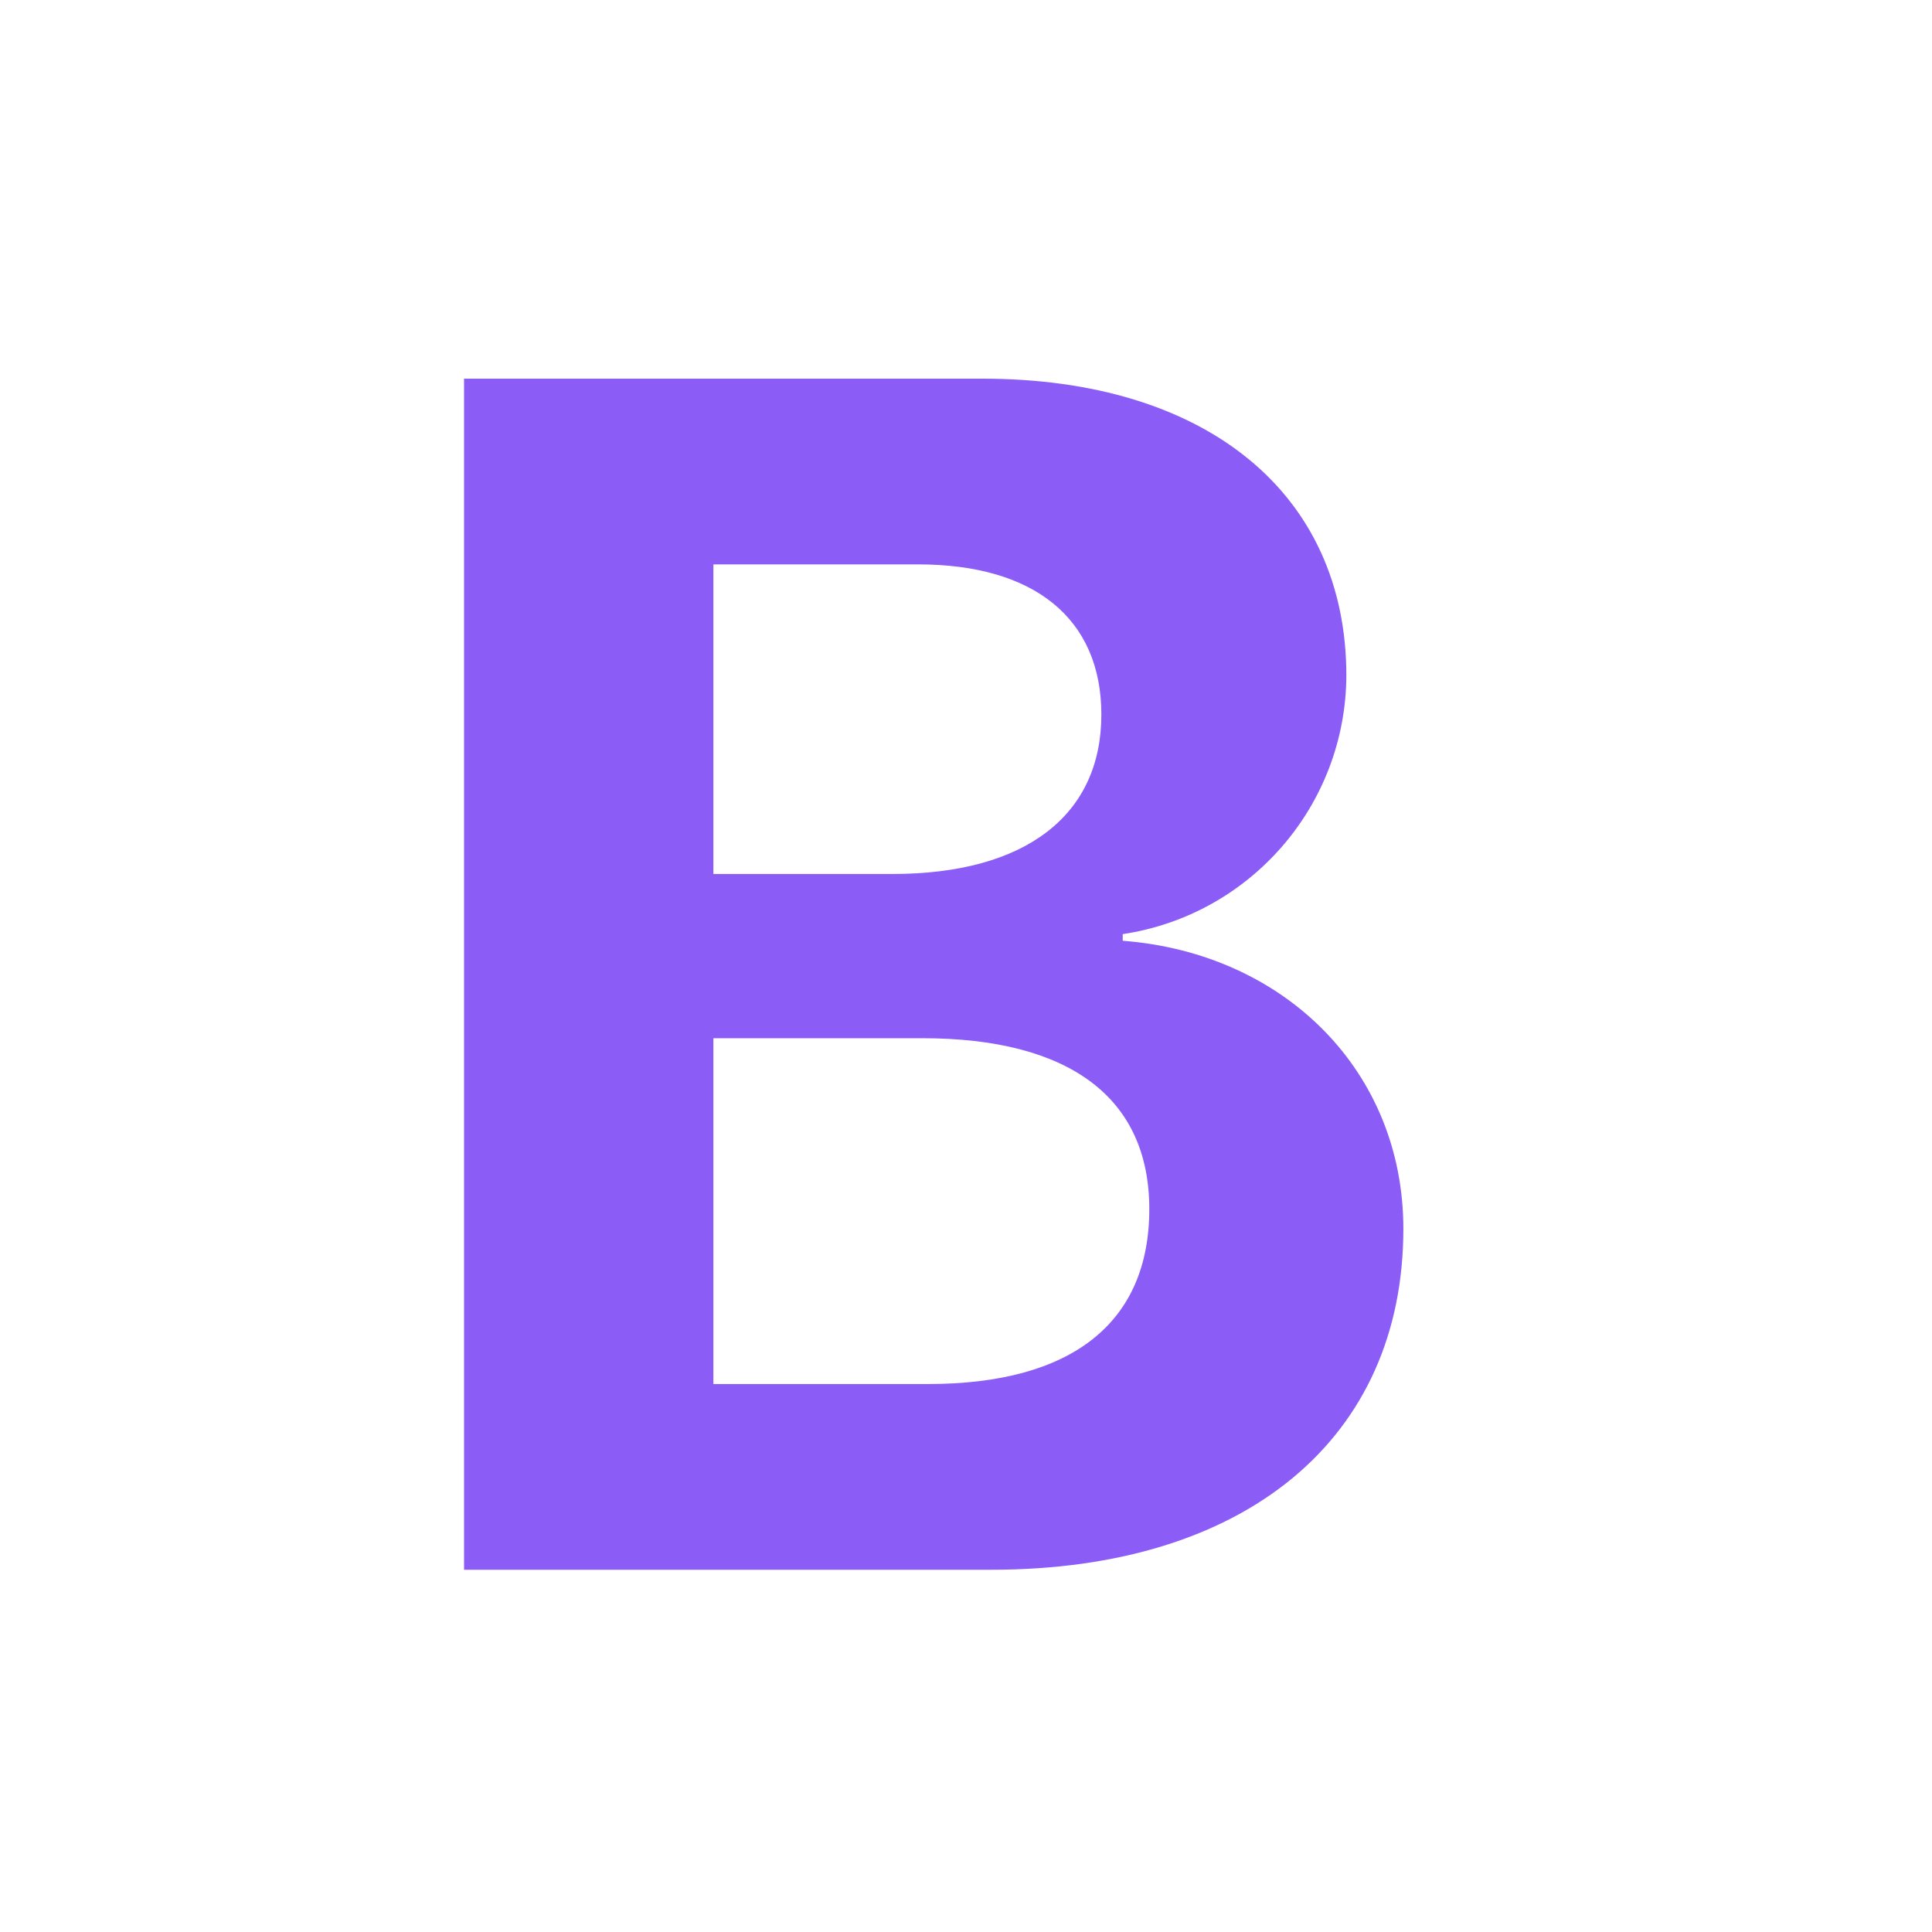
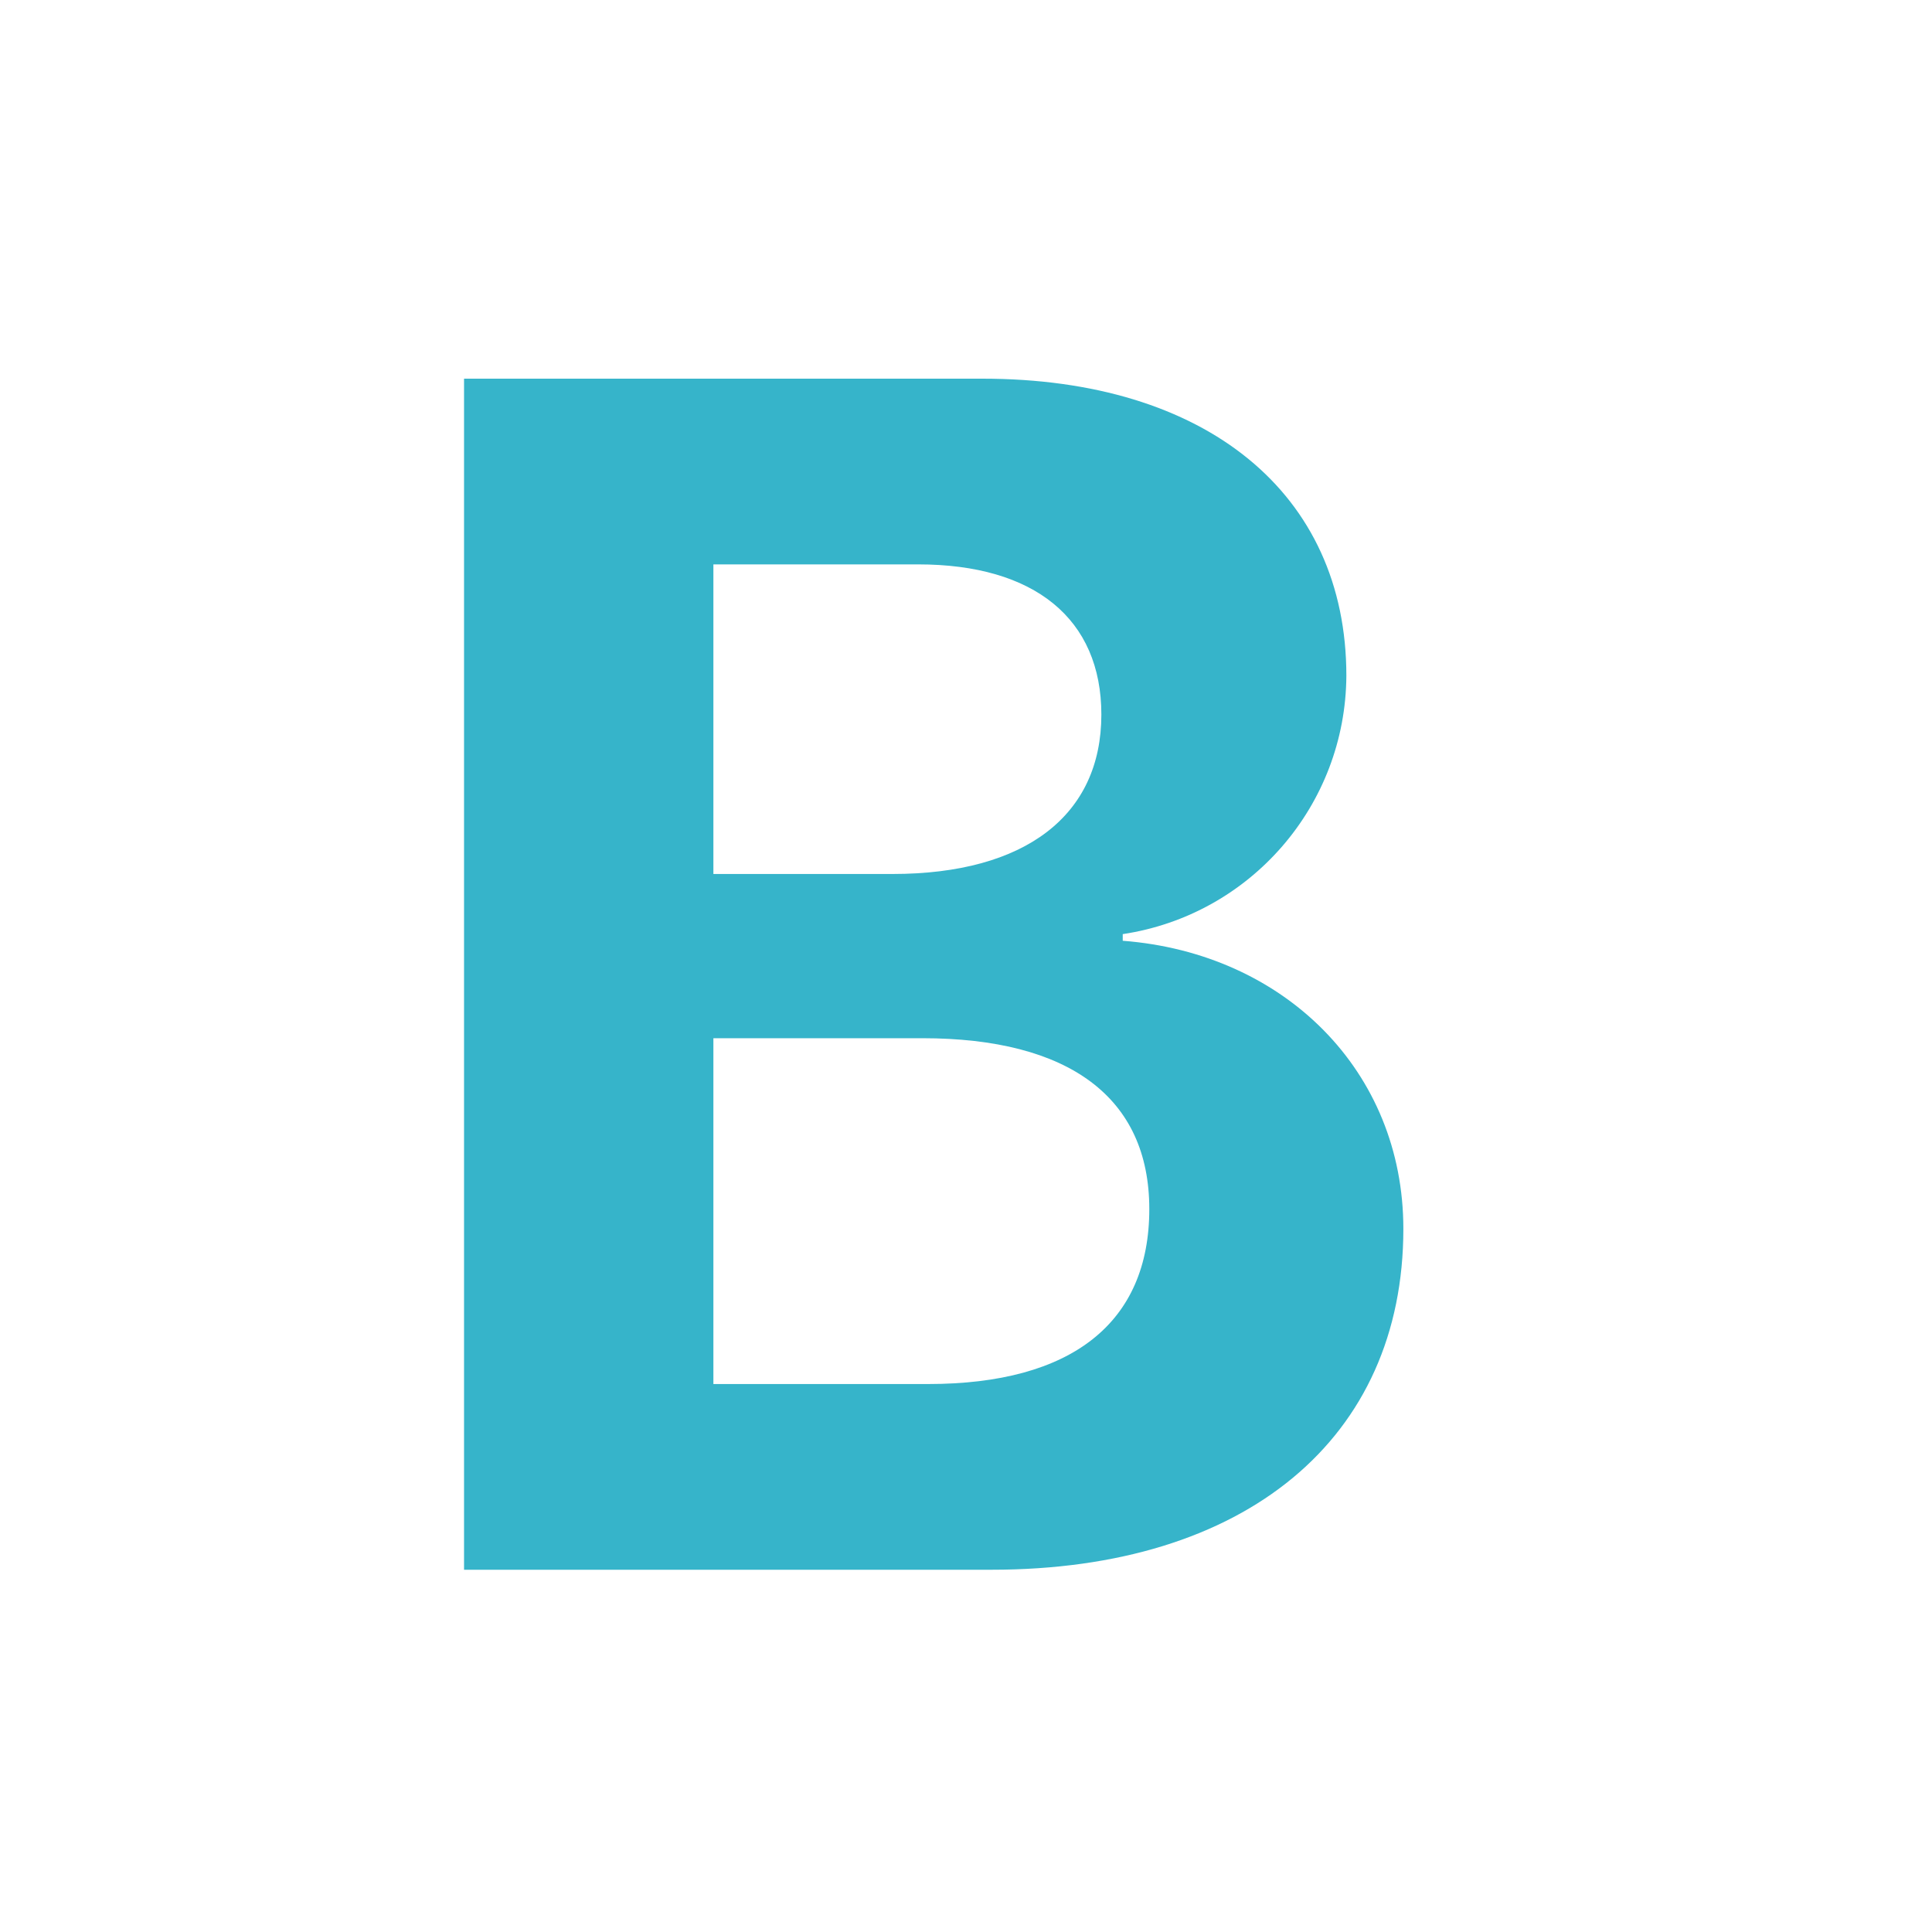
- <svg xmlns="http://www.w3.org/2000/svg" width="16" height="16" fill="rgb(139 92 246)" class="bi bi-type-bold" viewBox="0 0 16 16">
+ <svg xmlns="http://www.w3.org/2000/svg" width="16" height="16" fill="rgb(54, 180, 202)" class="bi bi-type-bold" viewBox="0 0 16 16">
  <path d="M8.21 13c2.106 0 3.412-1.087 3.412-2.823 0-1.306-.984-2.283-2.324-2.386v-.055a2.176 2.176 0 0 0 1.852-2.14c0-1.51-1.162-2.46-3.014-2.46H3.843V13H8.21zM5.908 4.674h1.696c.963 0 1.517.451 1.517 1.244 0 .834-.629 1.32-1.73 1.32H5.908V4.673zm0 6.788V8.598h1.73c1.217 0 1.88.492 1.88 1.415 0 .943-.643 1.449-1.832 1.449H5.907z" fill="" />
</svg>
